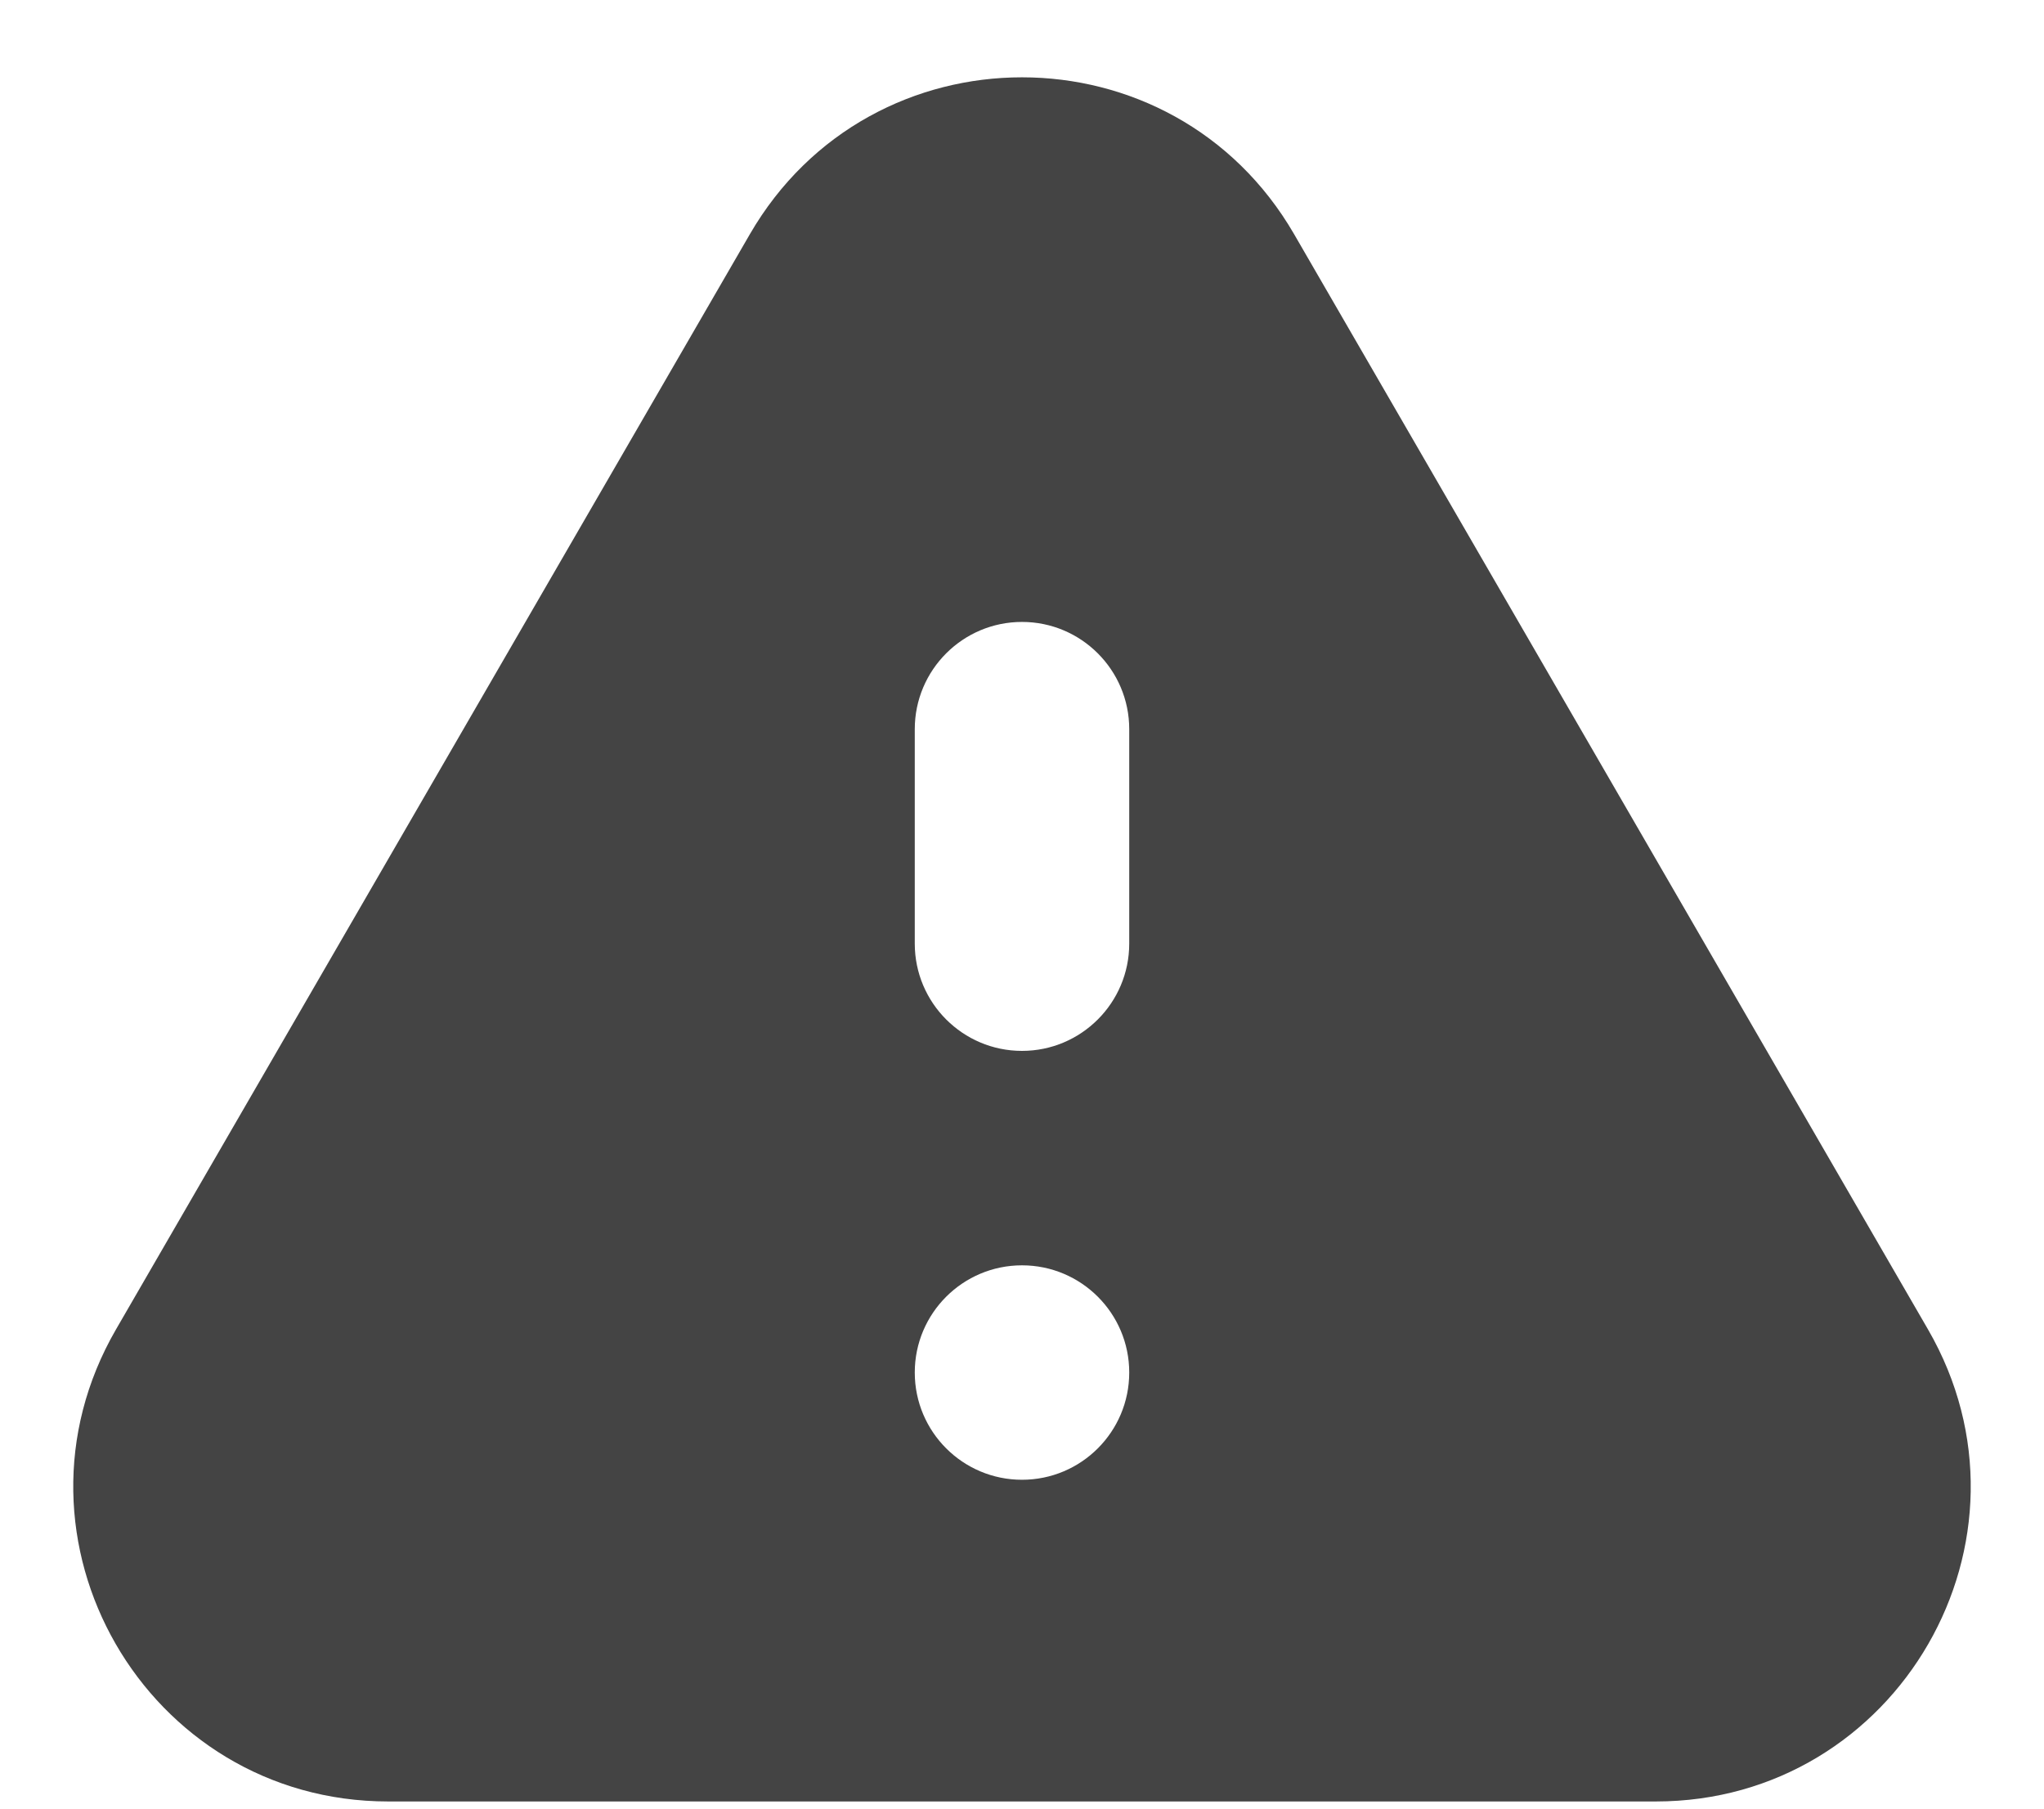
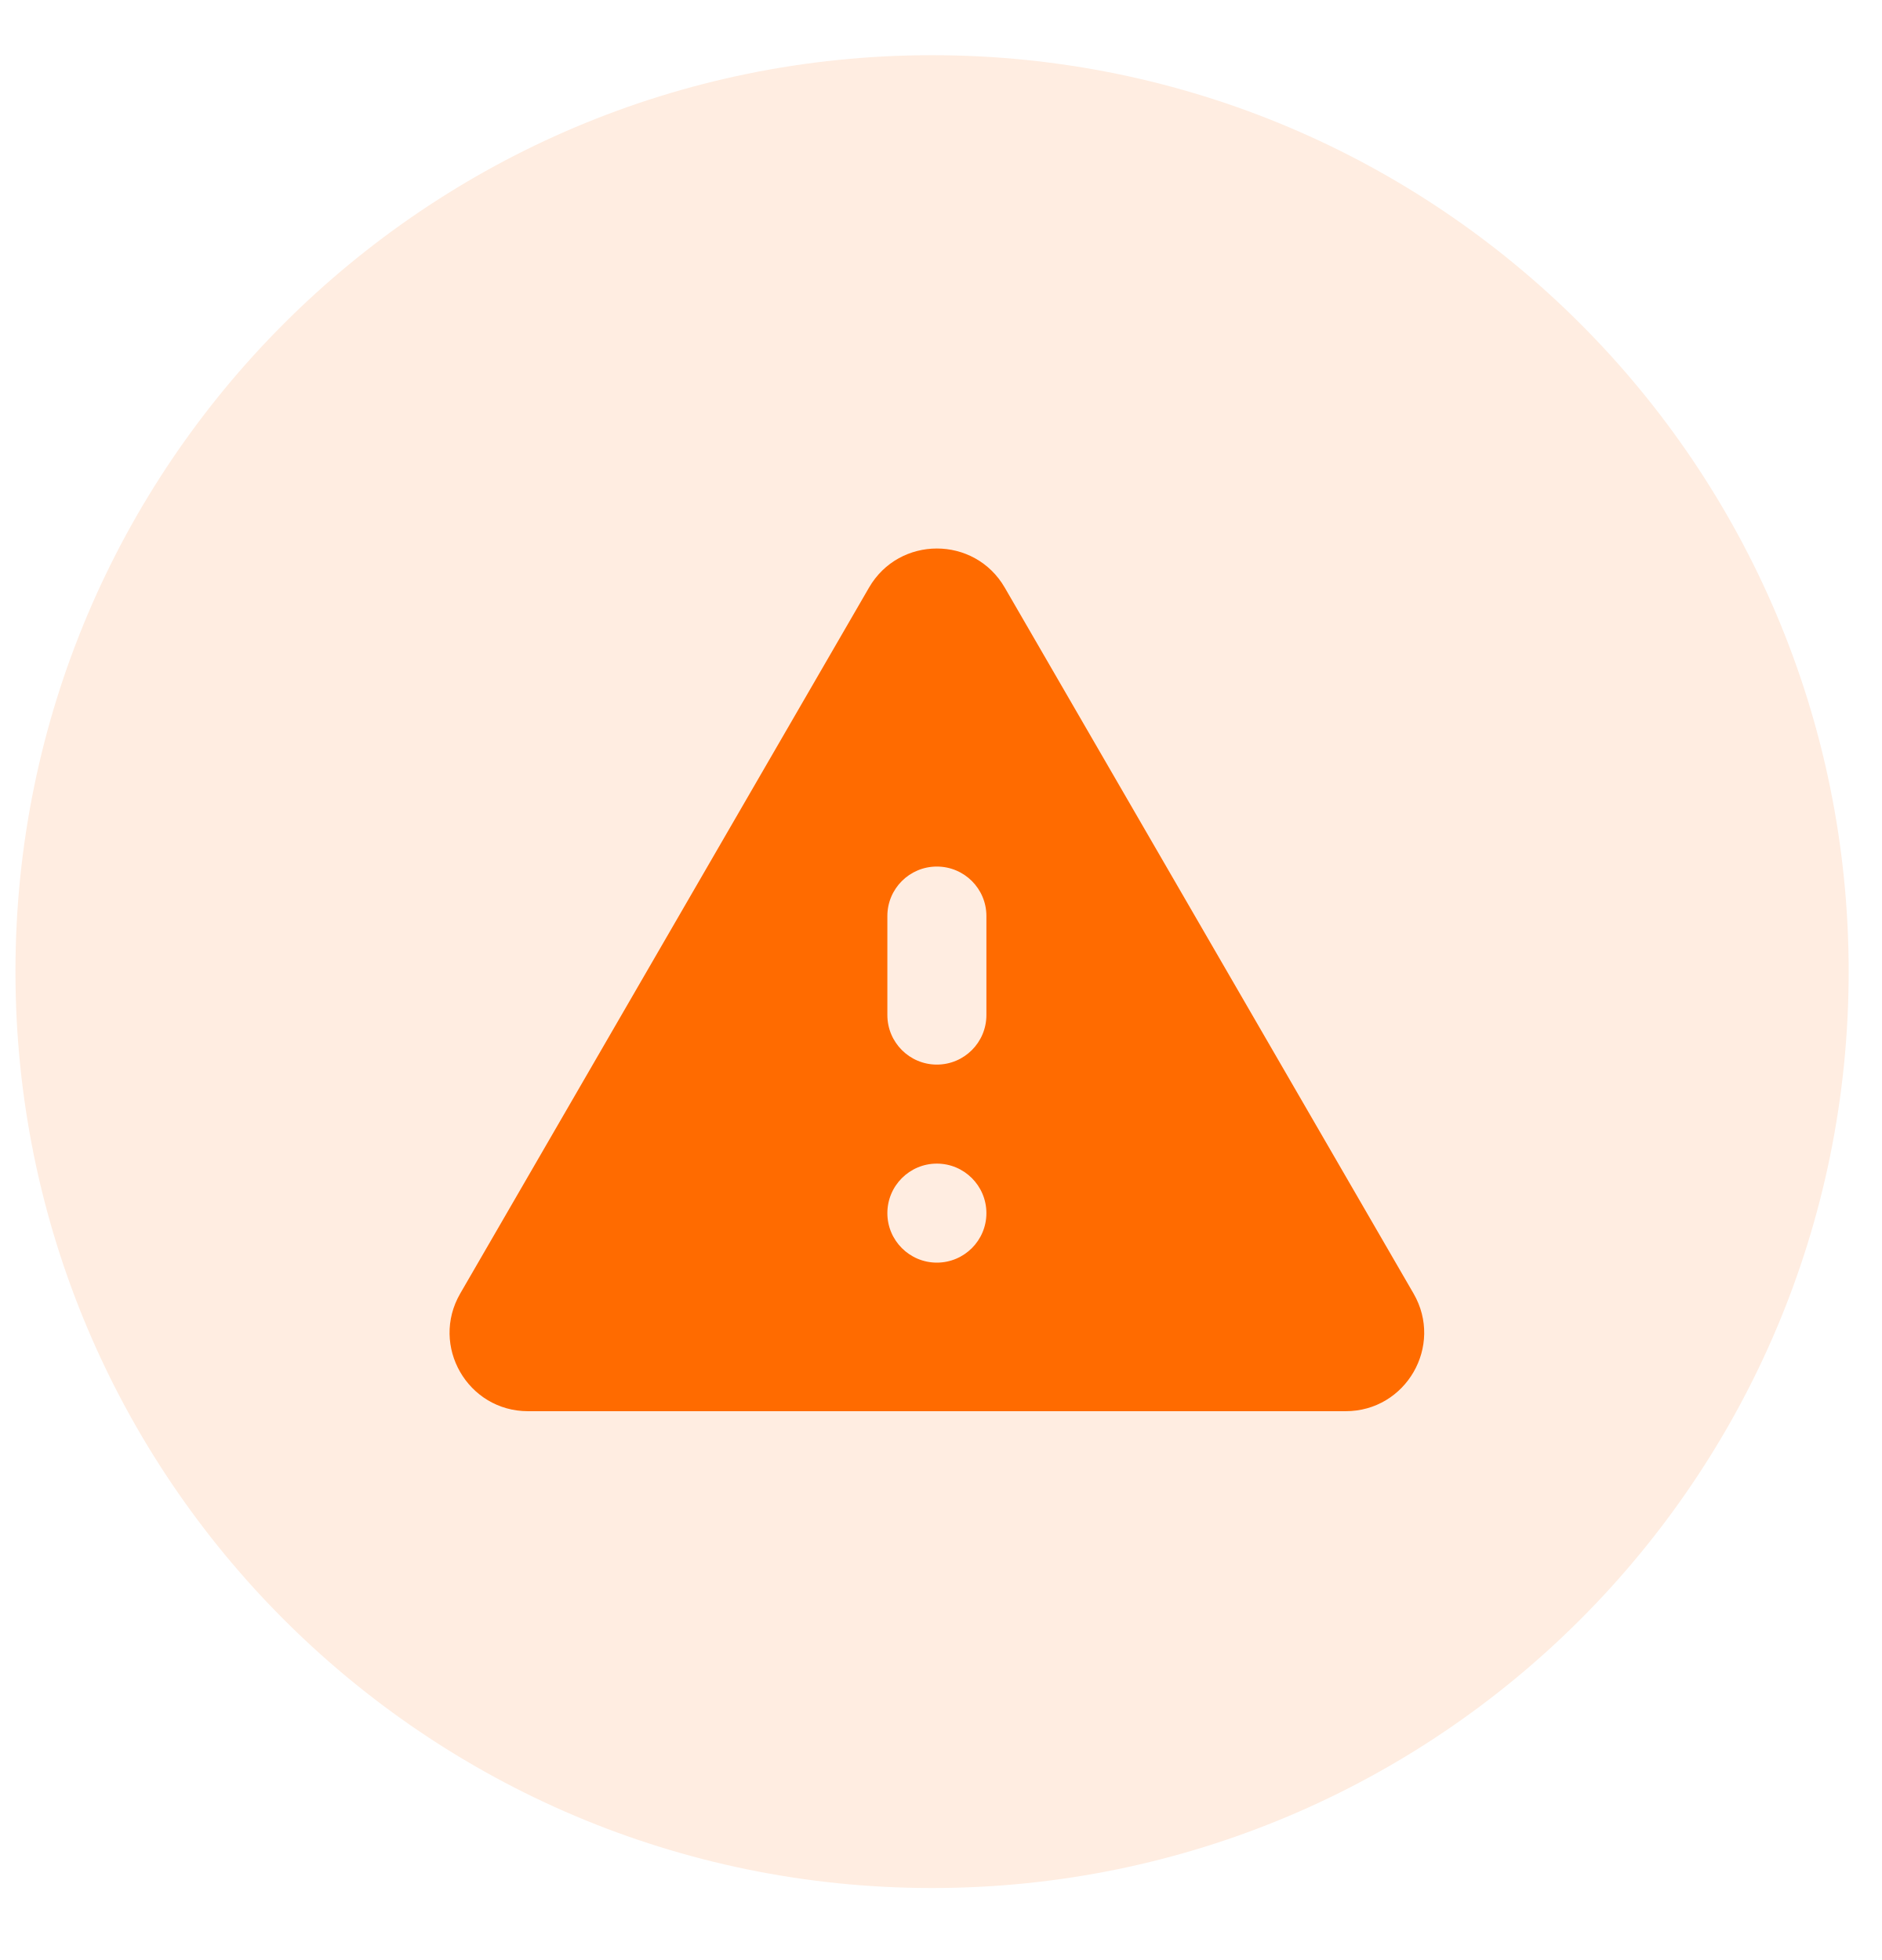
- <svg xmlns="http://www.w3.org/2000/svg" width="26" height="23" viewBox="0 0 26 23" fill="none">
-   <path d="M1.476 16.905C-0.068 19.572 1.856 22.909 4.938 22.909H21.062C24.143 22.909 26.068 19.572 24.524 16.905L16.462 2.979C14.921 0.318 11.079 0.318 9.538 2.979L1.476 16.905ZM14.364 17.454C14.364 18.208 13.753 18.818 13 18.818V18.818C12.247 18.818 11.636 18.208 11.636 17.454V17.454C11.636 16.701 12.247 16.091 13 16.091V16.091C13.753 16.091 14.364 16.701 14.364 17.454V17.454ZM14.364 12C14.364 12.753 13.753 13.364 13 13.364V13.364C12.247 13.364 11.636 12.753 11.636 12V9.273C11.636 8.52 12.247 7.909 13 7.909V7.909C13.753 7.909 14.364 8.52 14.364 9.273V12Z" fill="#444444" />
+ <svg xmlns="http://www.w3.org/2000/svg" width="24" height="25" viewBox="0 0 24 25" fill="none">
+   <rect x="0.197" y="0.704" width="23.378" height="23.378" rx="11.689" fill="#FF6B00" fill-opacity="0.12" />
+   <path d="M5.869 16.499C5.483 17.166 5.964 18 6.734 18H17.16C17.931 18 18.412 17.166 18.026 16.499L12.813 7.495C12.428 6.83 11.467 6.83 11.082 7.495L5.869 16.499ZM12.579 15.474C12.579 15.822 12.296 16.105 11.947 16.105V16.105C11.599 16.105 11.316 15.822 11.316 15.474V15.474C11.316 15.125 11.599 14.842 11.947 14.842V14.842C12.296 14.842 12.579 15.125 12.579 15.474V15.474ZM12.579 12.947C12.579 13.296 12.296 13.579 11.947 13.579V13.579C11.599 13.579 11.316 13.296 11.316 12.947V11.684C11.316 11.335 11.599 11.053 11.947 11.053V11.053C12.296 11.053 12.579 11.335 12.579 11.684V12.947Z" fill="#FF6B00" />
</svg>
